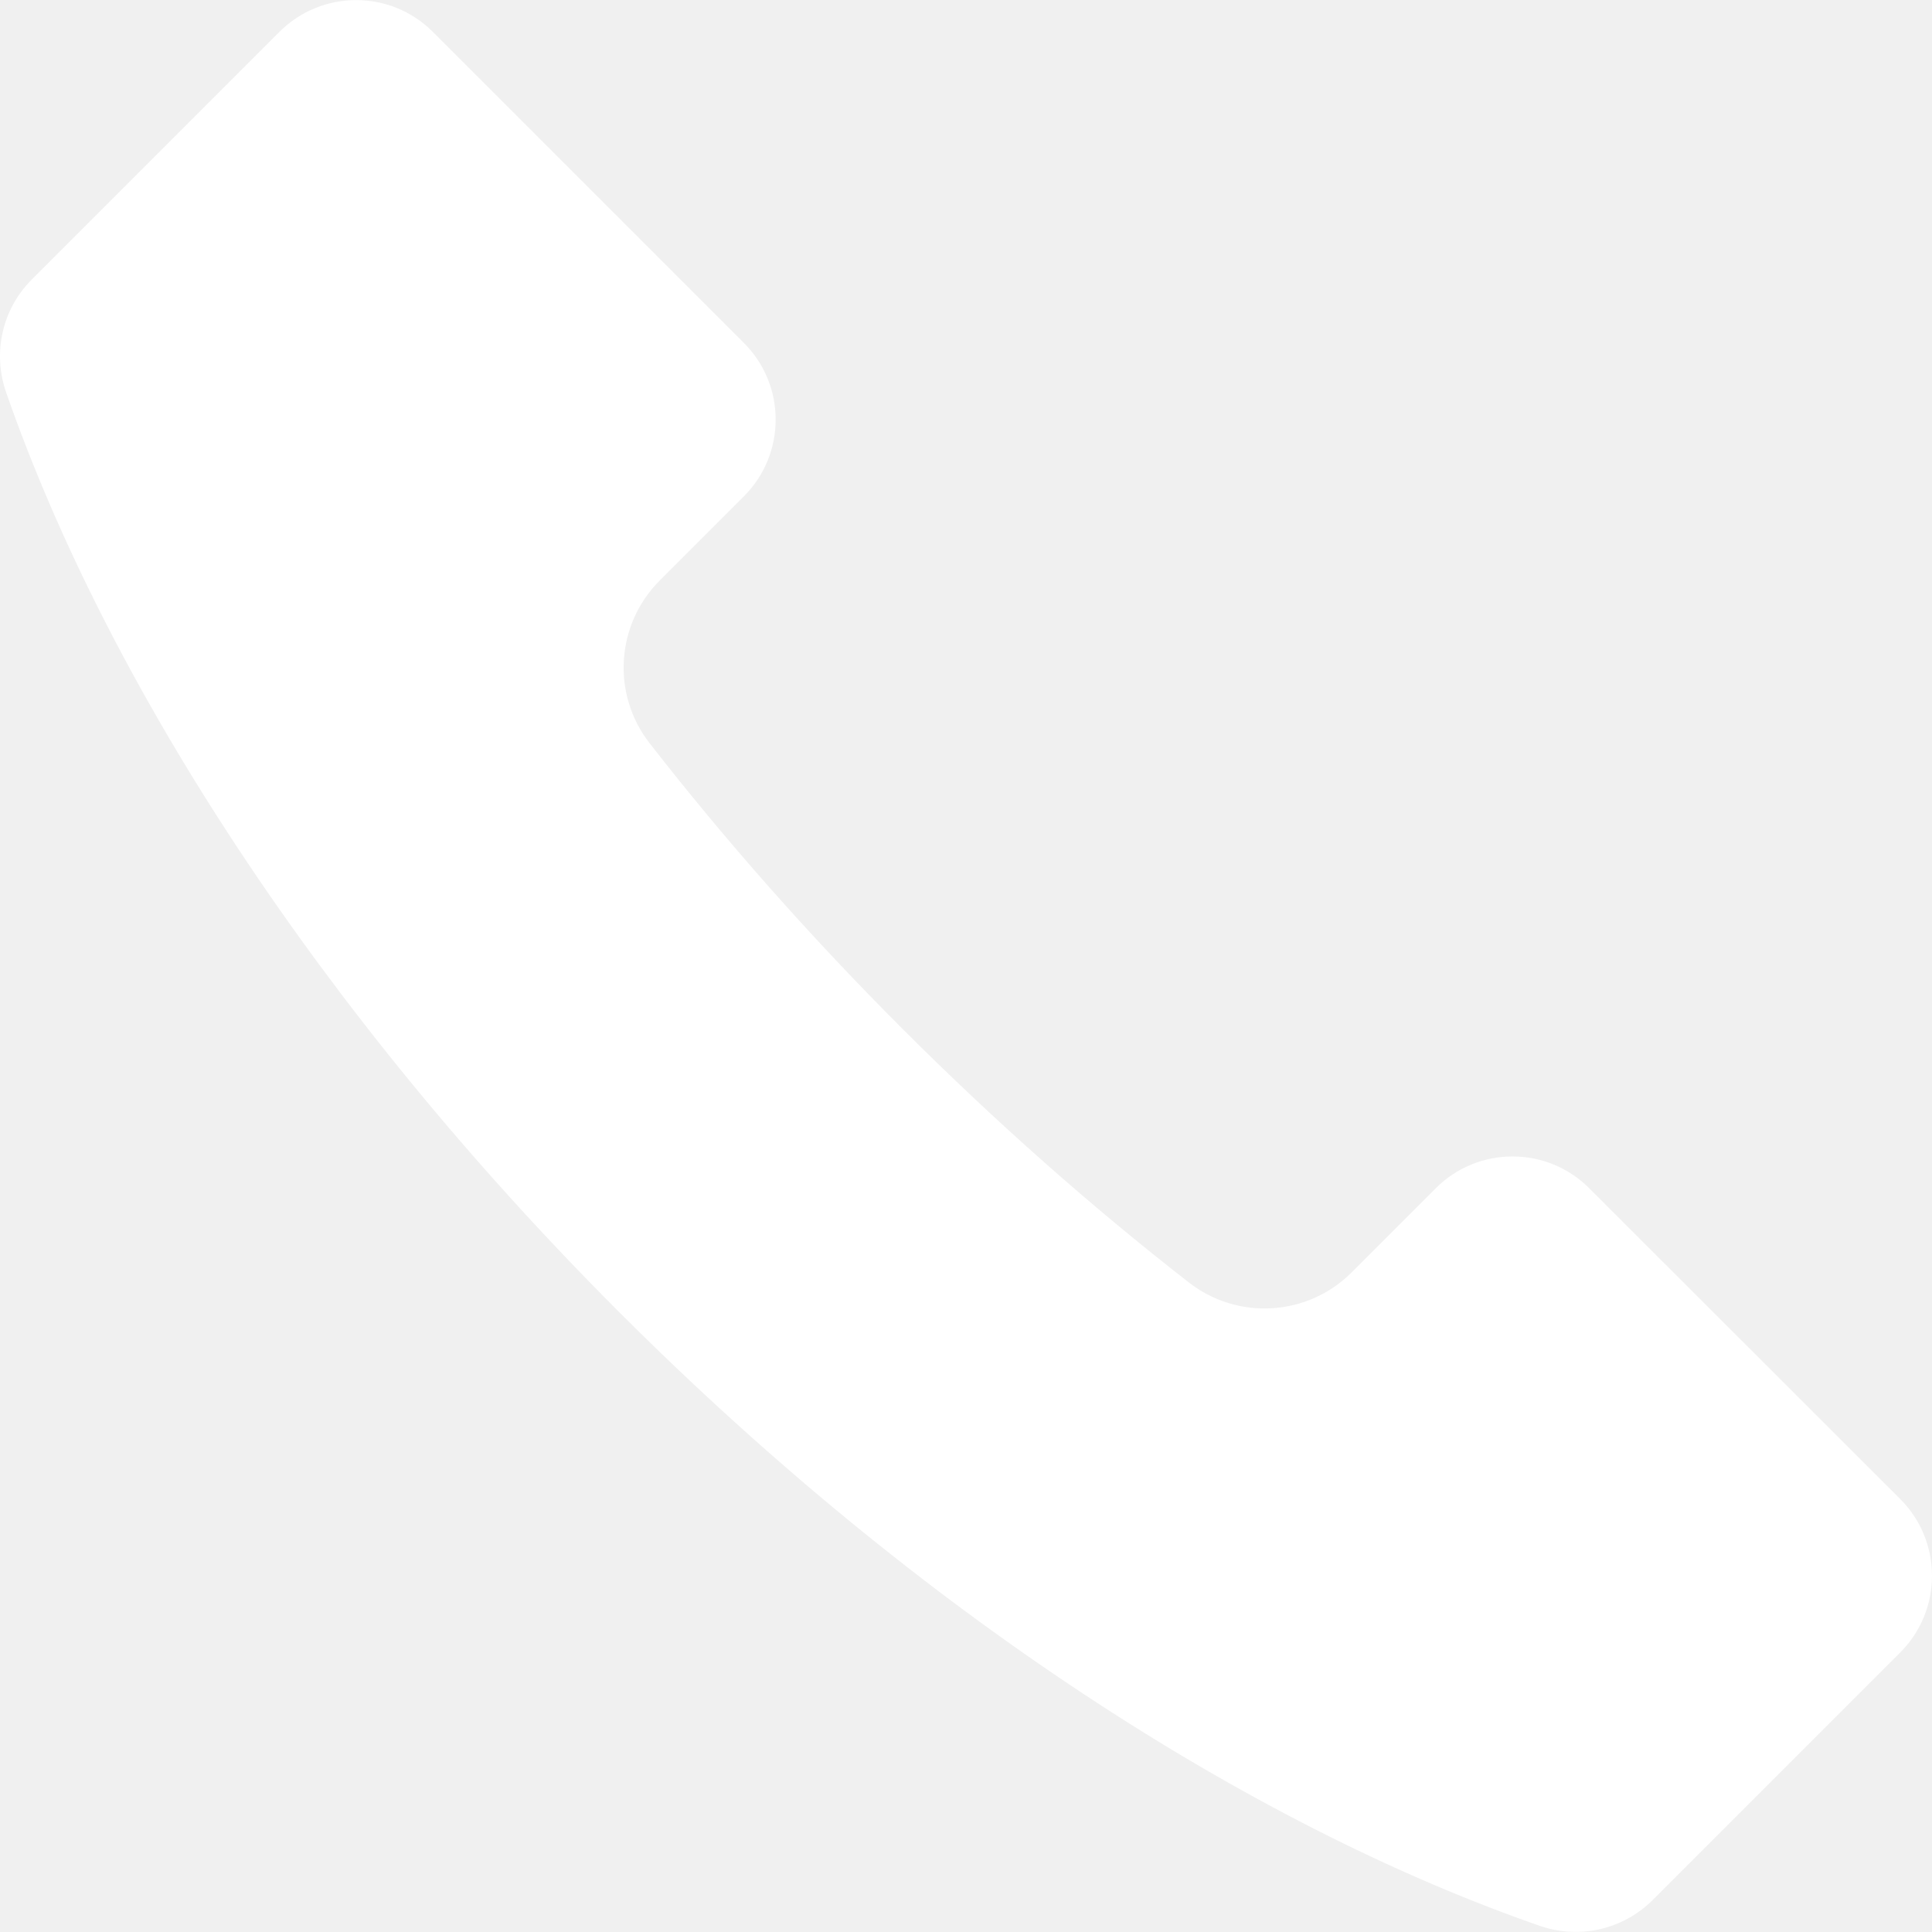
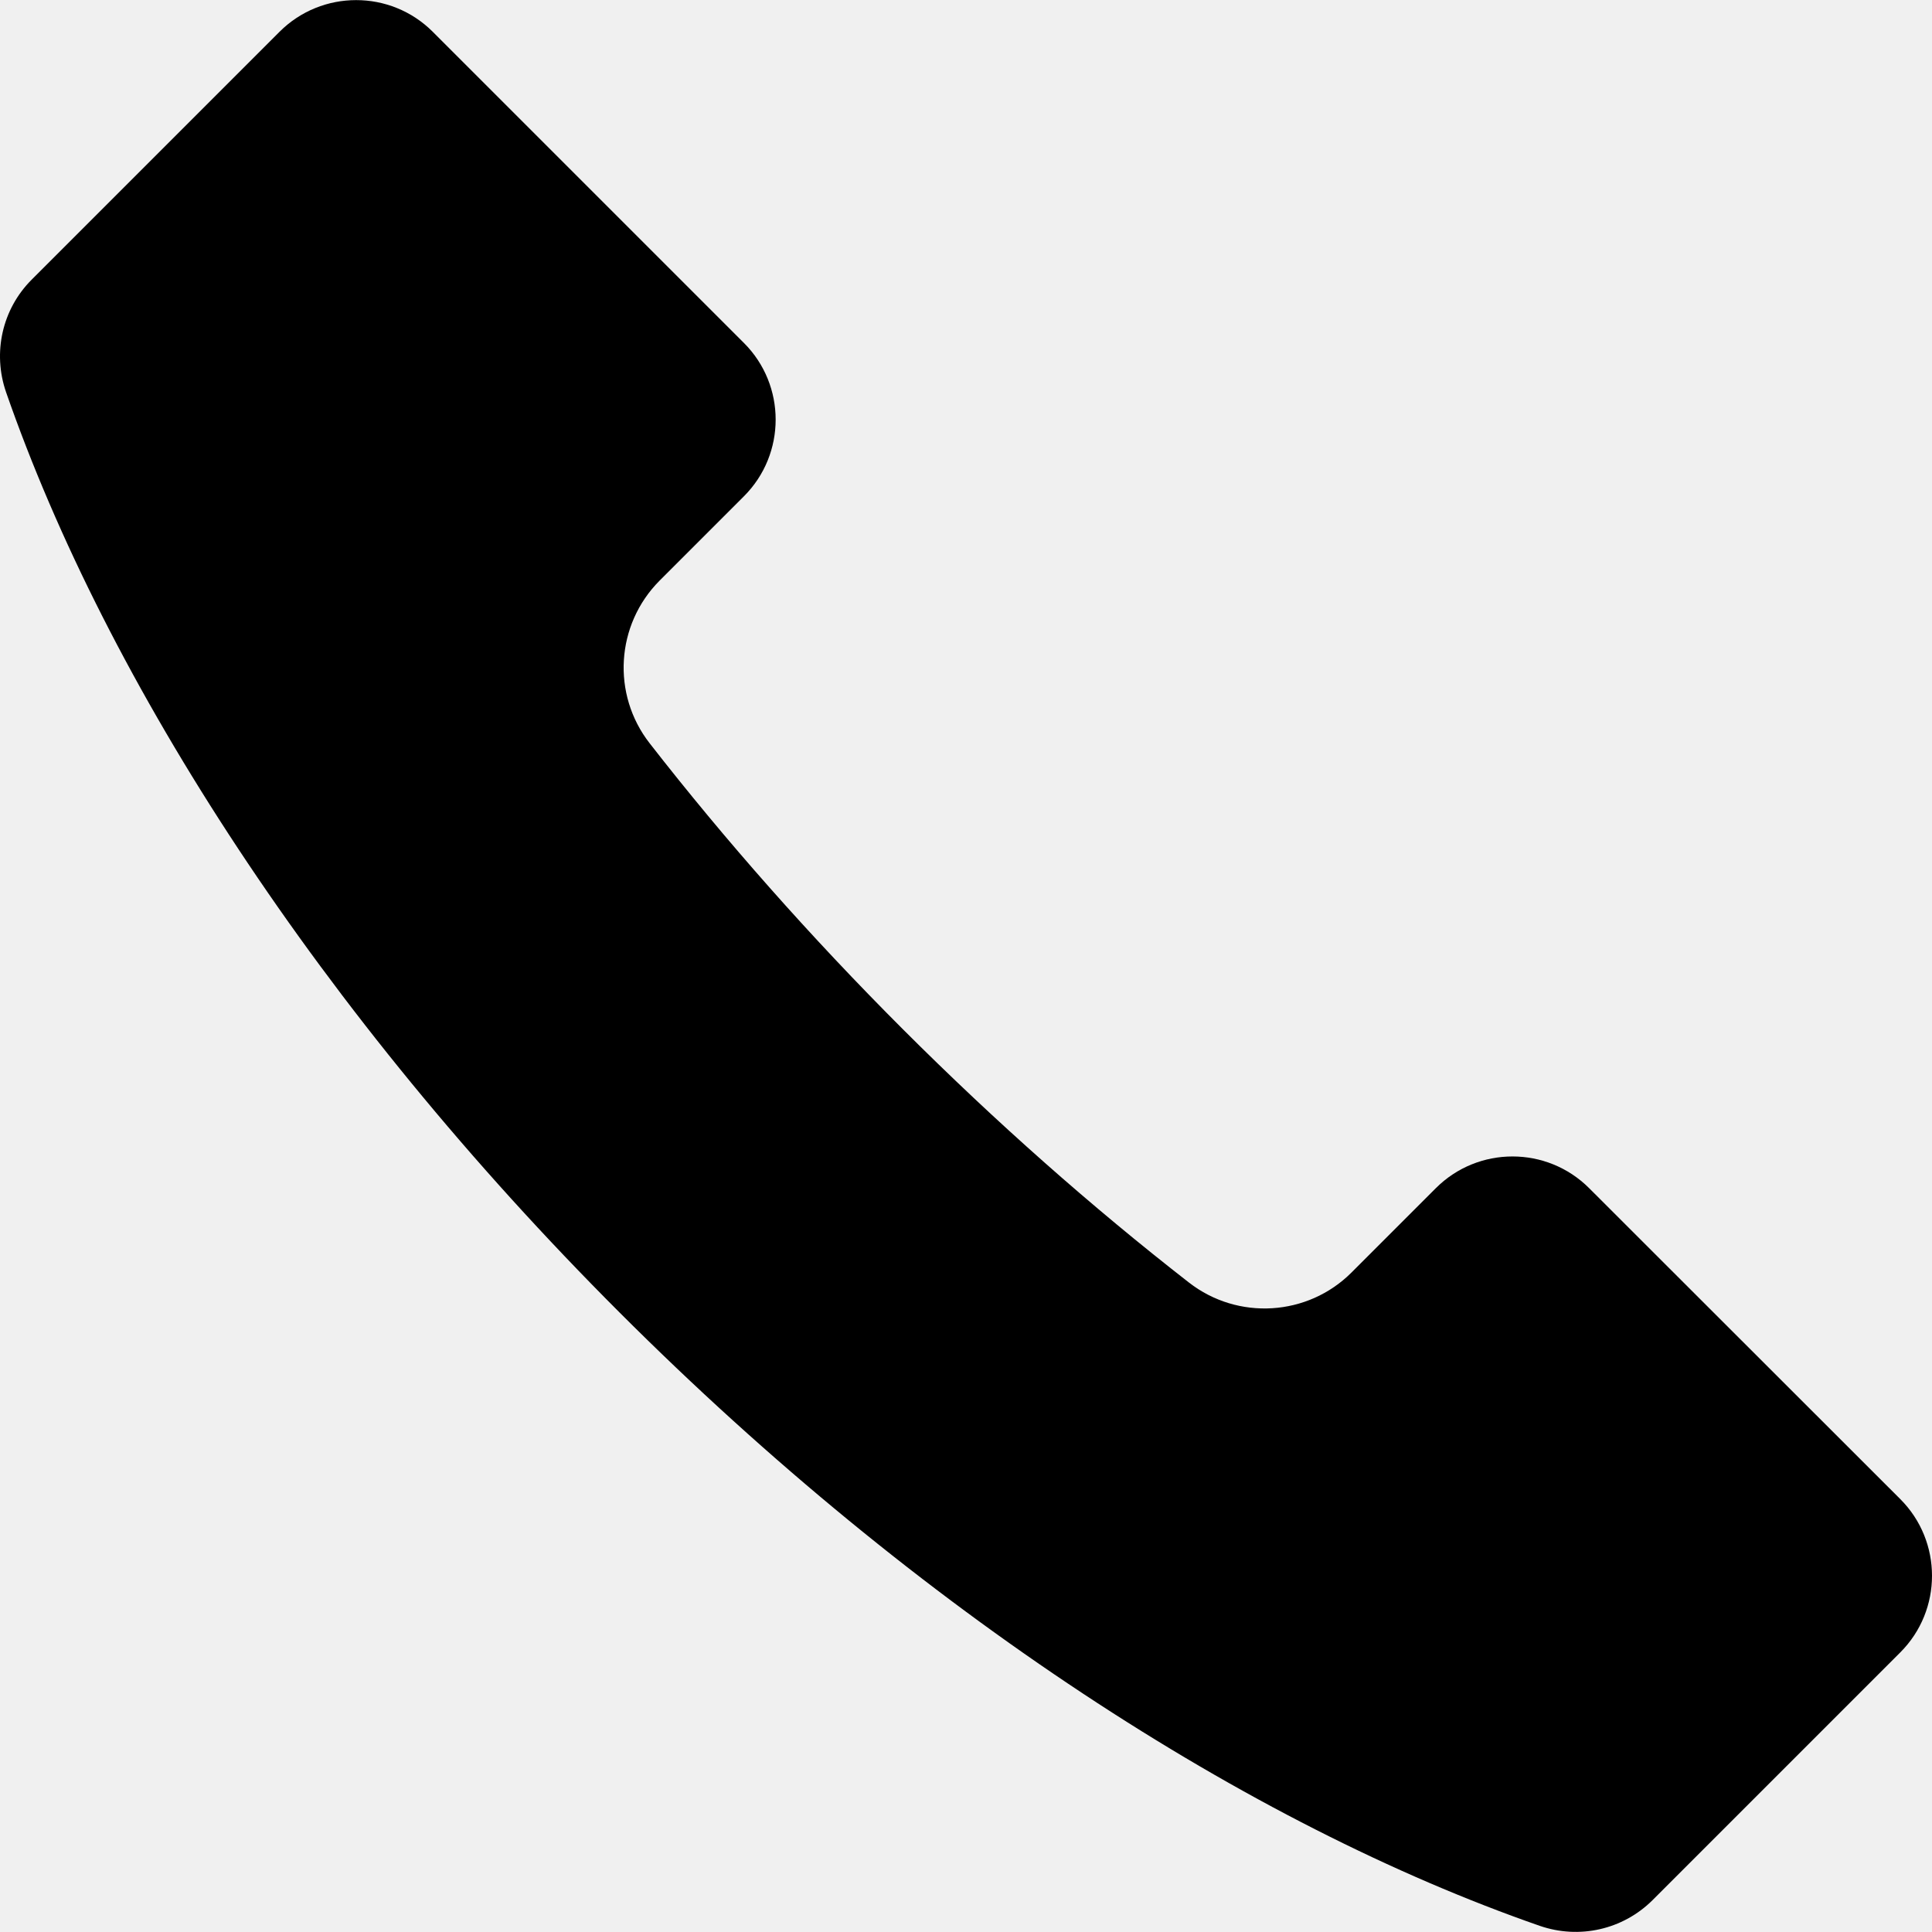
- <svg xmlns="http://www.w3.org/2000/svg" version="1.1" id="Capa_1" fill="white" x="0px" y="0px" width="891.024px" height="891.024px" viewBox="0 0 891.024 891.024" style="enable-background:new 0 0 891.024 891.024;" xml:space="preserve">
+ <svg xmlns="http://www.w3.org/2000/svg" version="1.1" id="Capa_1" fill="black" x="0px" y="0px" width="891.024px" height="891.024px" viewBox="0 0 891.024 891.024" style="enable-background:new 0 0 891.024 891.024;" xml:space="preserve">
  <g>
    <path d="M2.8,180.875c46.6,134,144.7,286.2,282.9,424.399c138.2,138.2,290.4,236.301,424.4,282.9c18.2,6.3,38.3,1.8,52-11.8   l92.7-92.7l21.6-21.6c19.5-19.5,19.5-51.2,0-70.7l-143.5-143.4c-19.5-19.5-51.2-19.5-70.7,0l-38.899,38.9   c-20.2,20.2-52.4,22.2-75,4.6c-44.7-34.8-89-73.899-131.9-116.8c-42.9-42.9-82-87.2-116.8-131.9c-17.601-22.6-15.601-54.7,4.6-75   l38.9-38.9c19.5-19.5,19.5-51.2,0-70.7l-143.5-143.5c-19.5-19.5-51.2-19.5-70.7,0l-21.6,21.6l-92.7,92.7   C1,142.575-3.5,162.675,2.8,180.875z" />
  </g>
  <g>
</g>
  <g>
</g>
  <g>
</g>
  <g>
</g>
  <g>
</g>
  <g>
</g>
  <g>
</g>
  <g>
</g>
  <g>
</g>
  <g>
</g>
  <g>
</g>
  <g>
</g>
  <g>
</g>
  <g>
</g>
  <g>
</g>
</svg>
